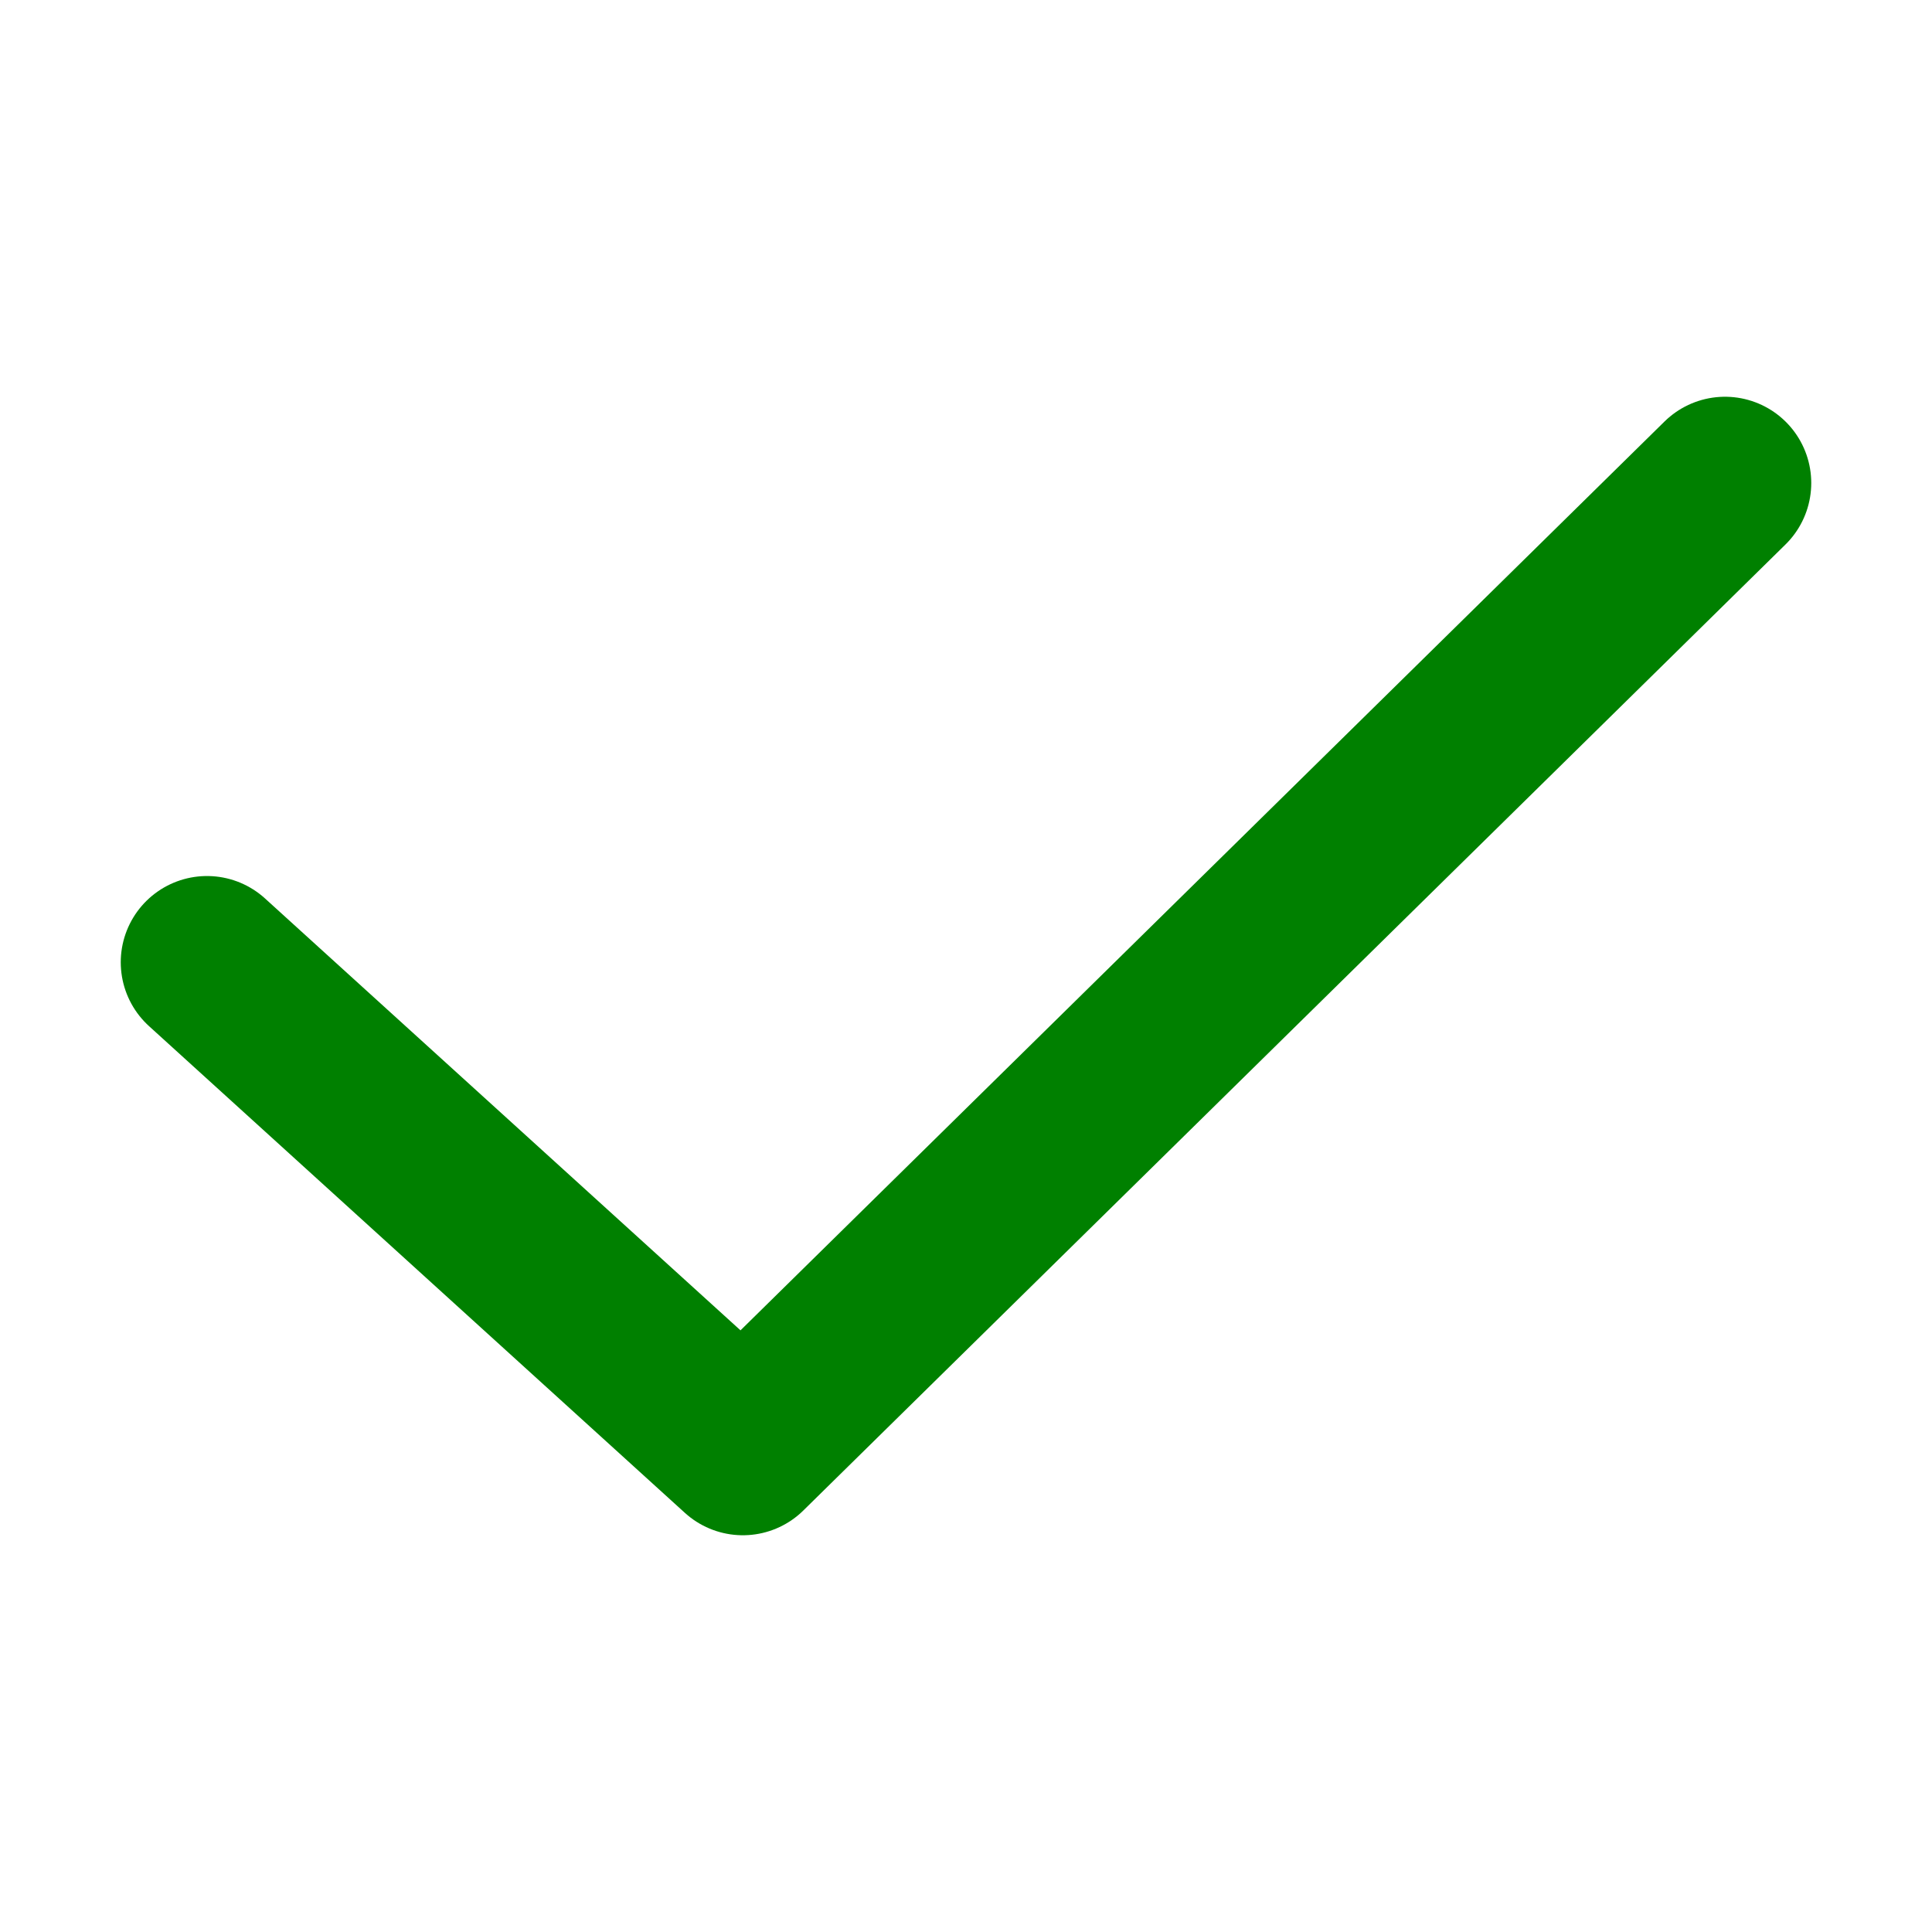
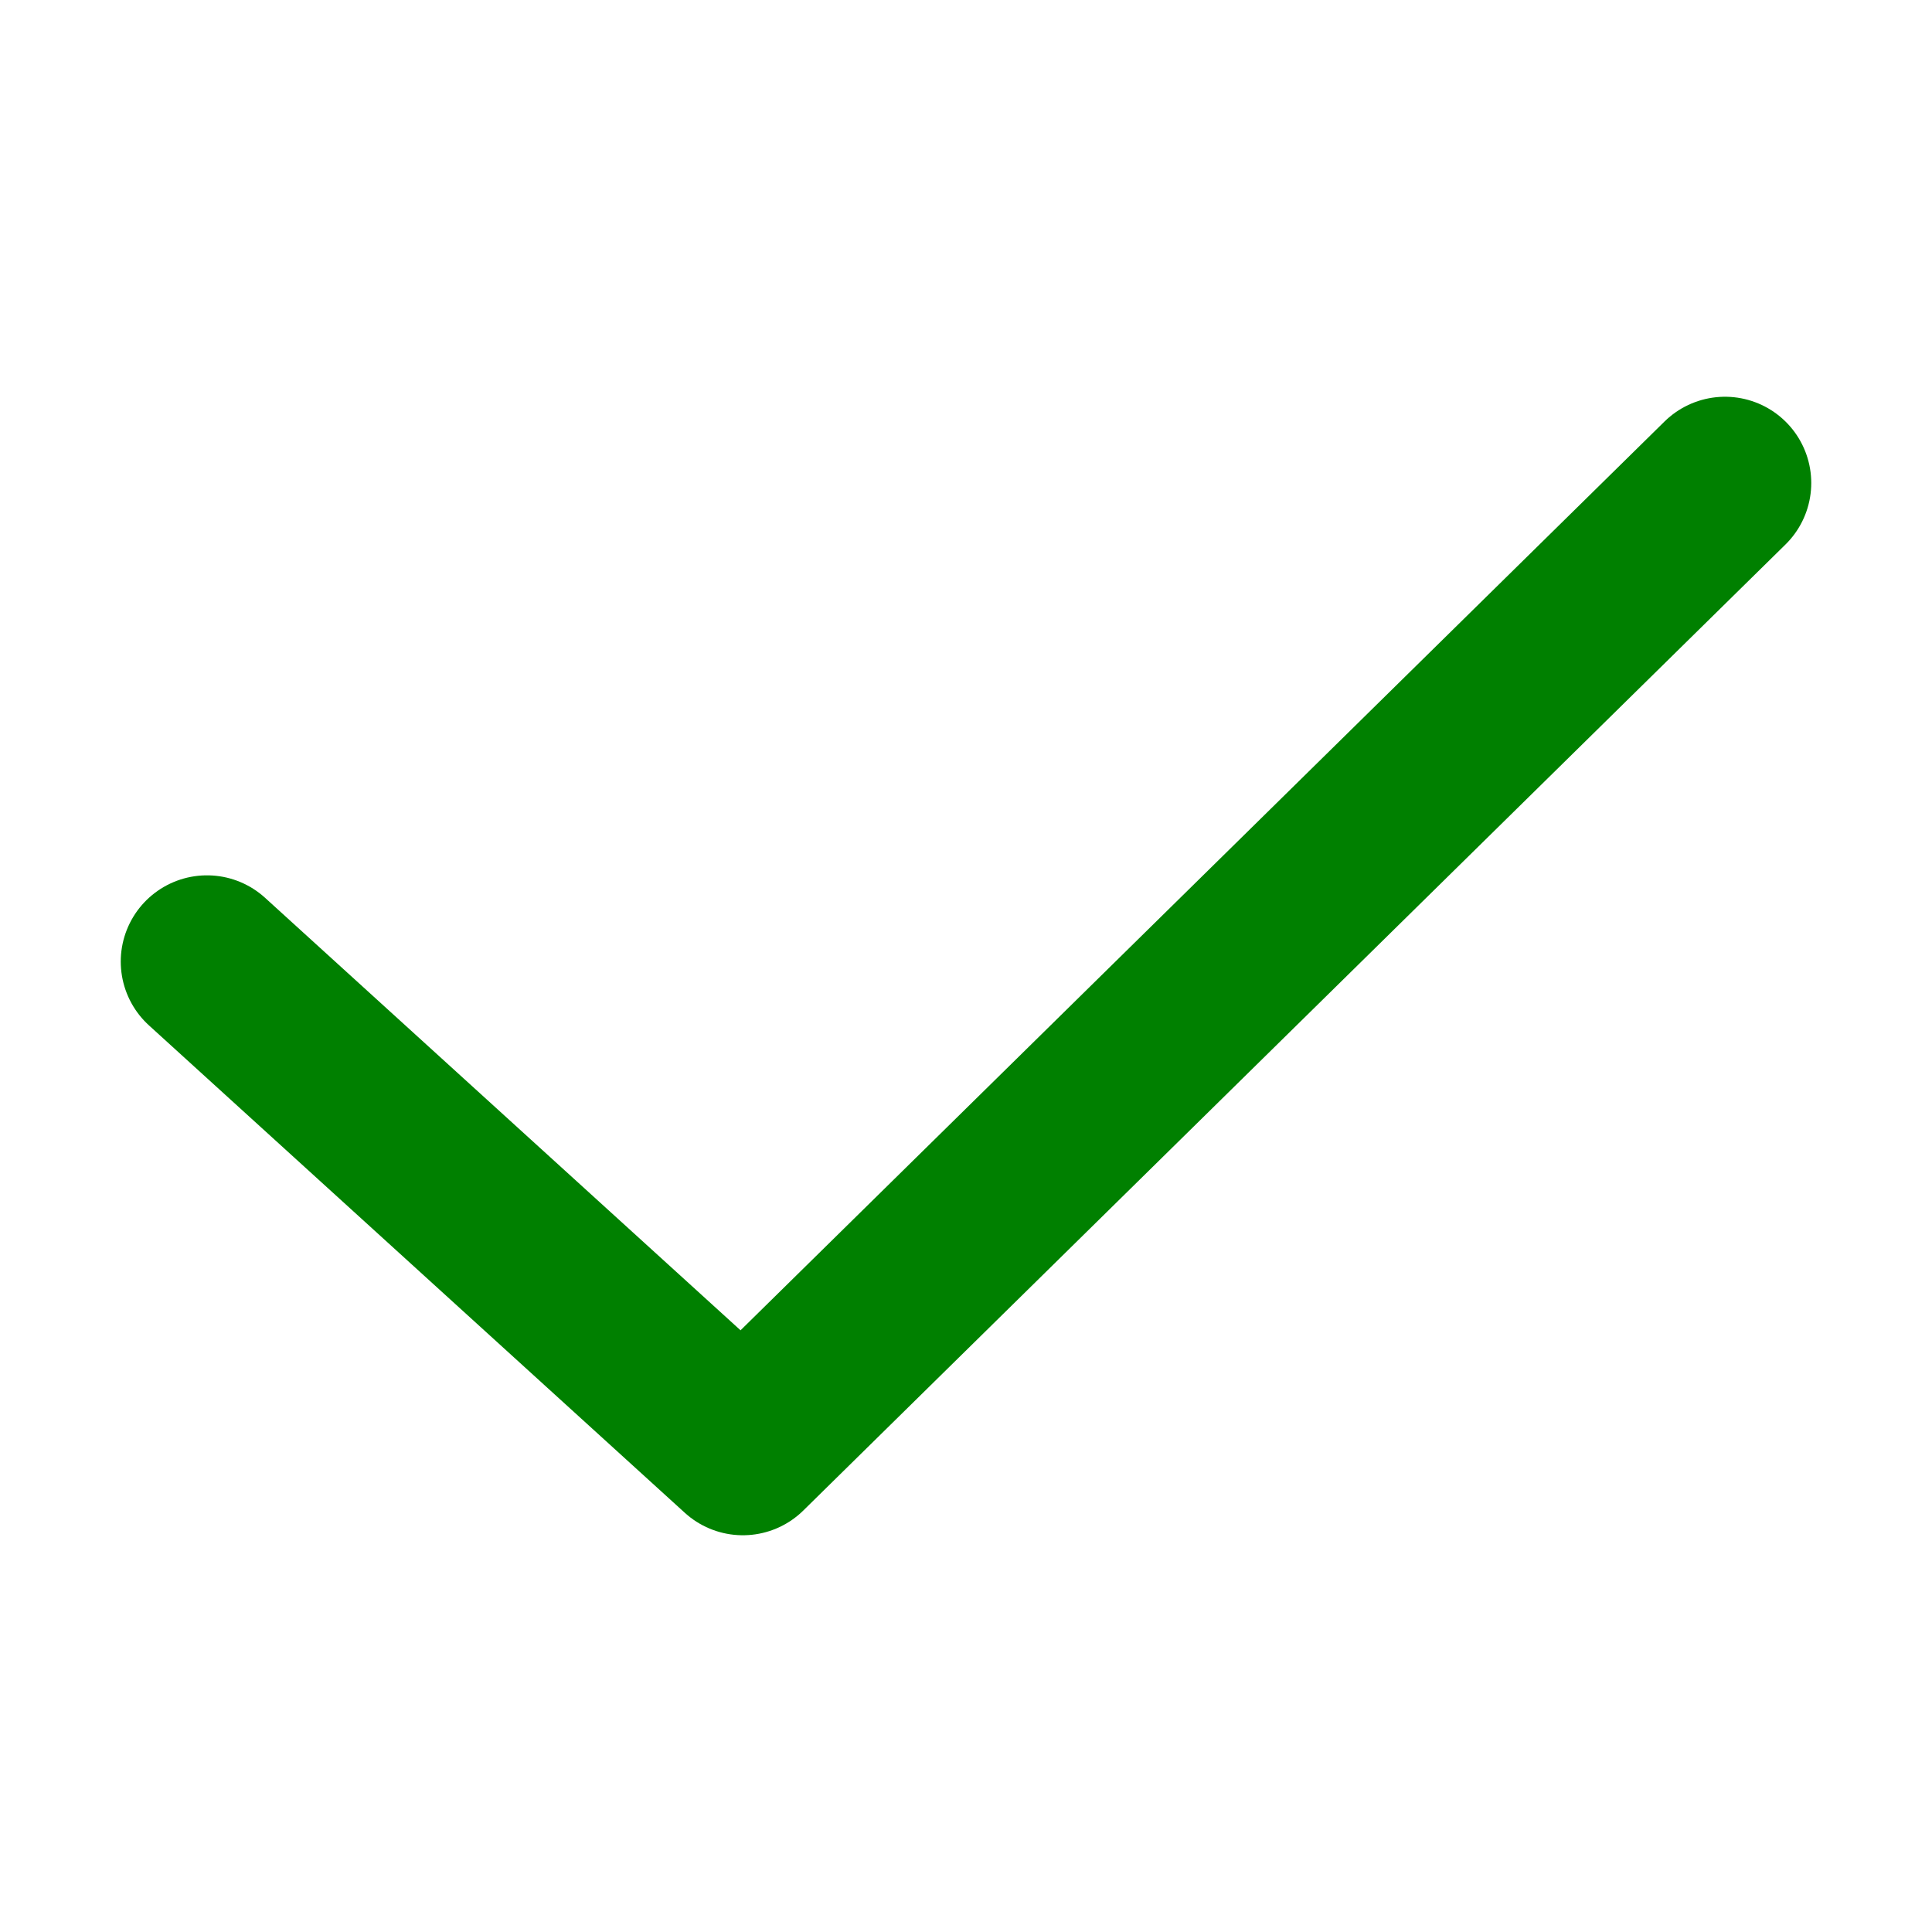
<svg xmlns="http://www.w3.org/2000/svg" width="30" height="30" viewBox="0 0 28 28" fill="none" stroke-width="2.5" stroke-linecap="round" stroke-linejoin="round" stroke="#008000">
-   <path d="M3 13.946L10.766 21L25 7" fill="none" data-nofill="true" />
+   <path d="M3 13.936L10.766 21L25 7" fill="none" data-nofill="true" />
</svg>
